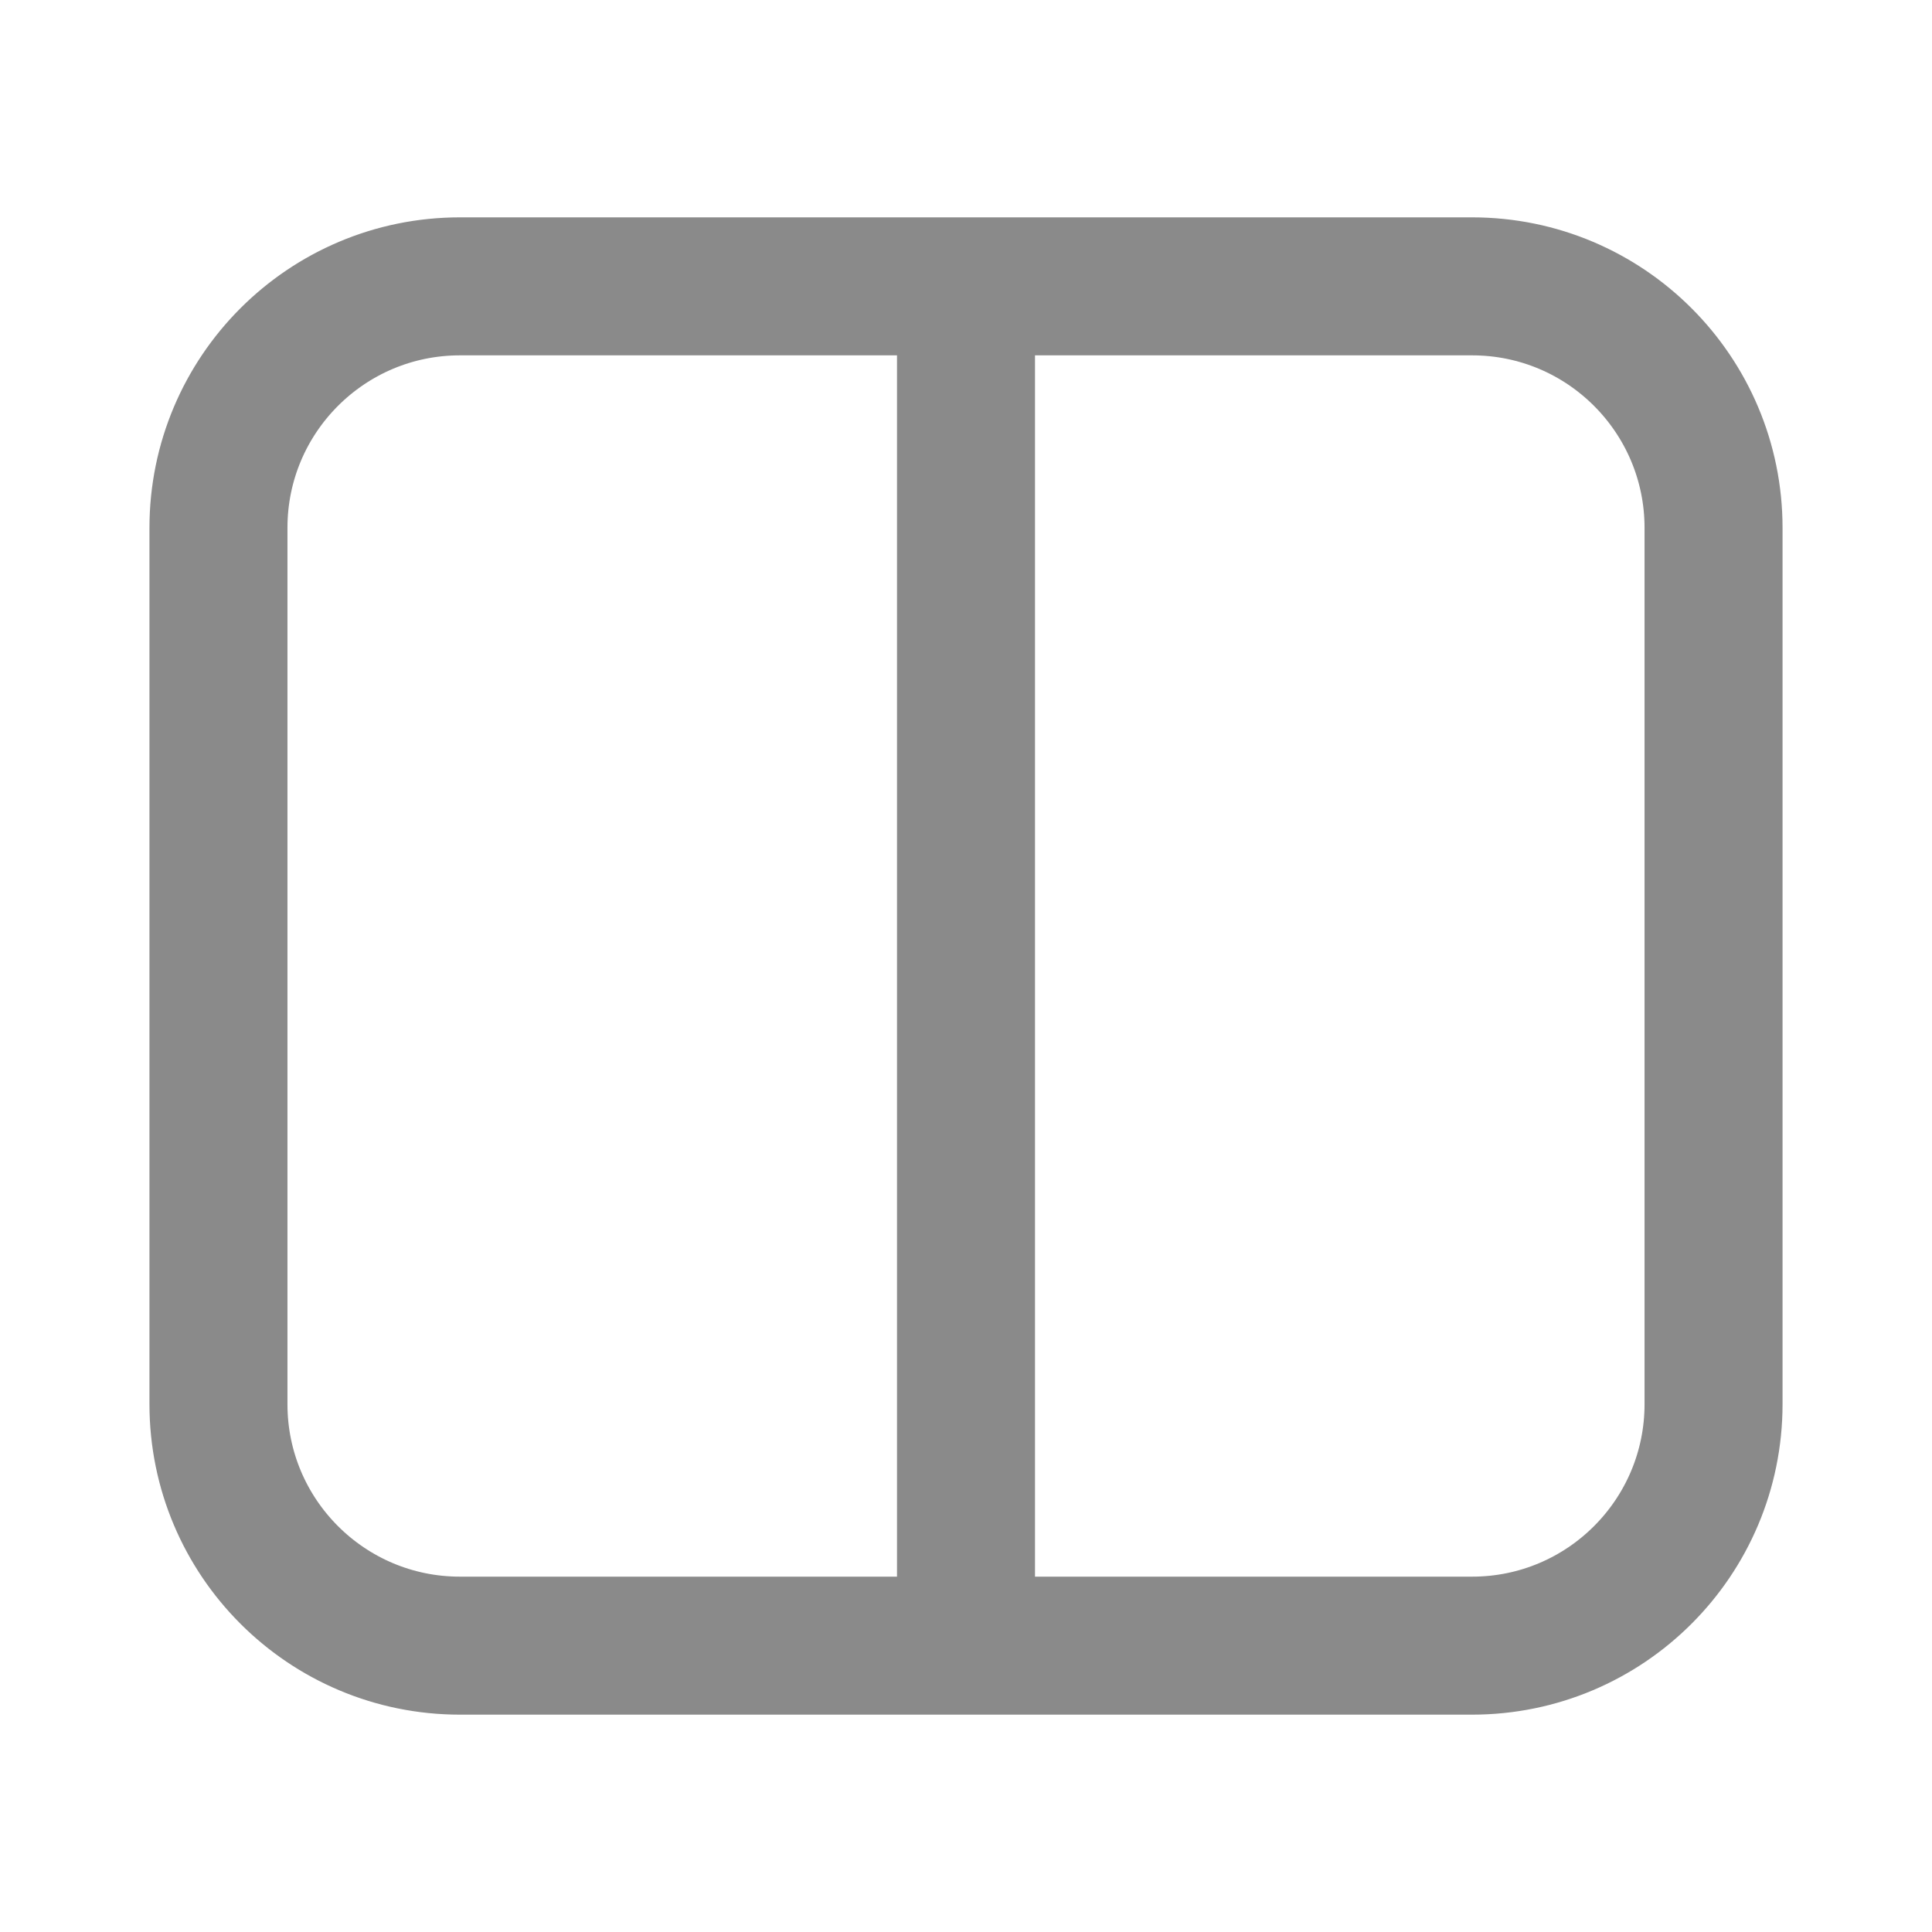
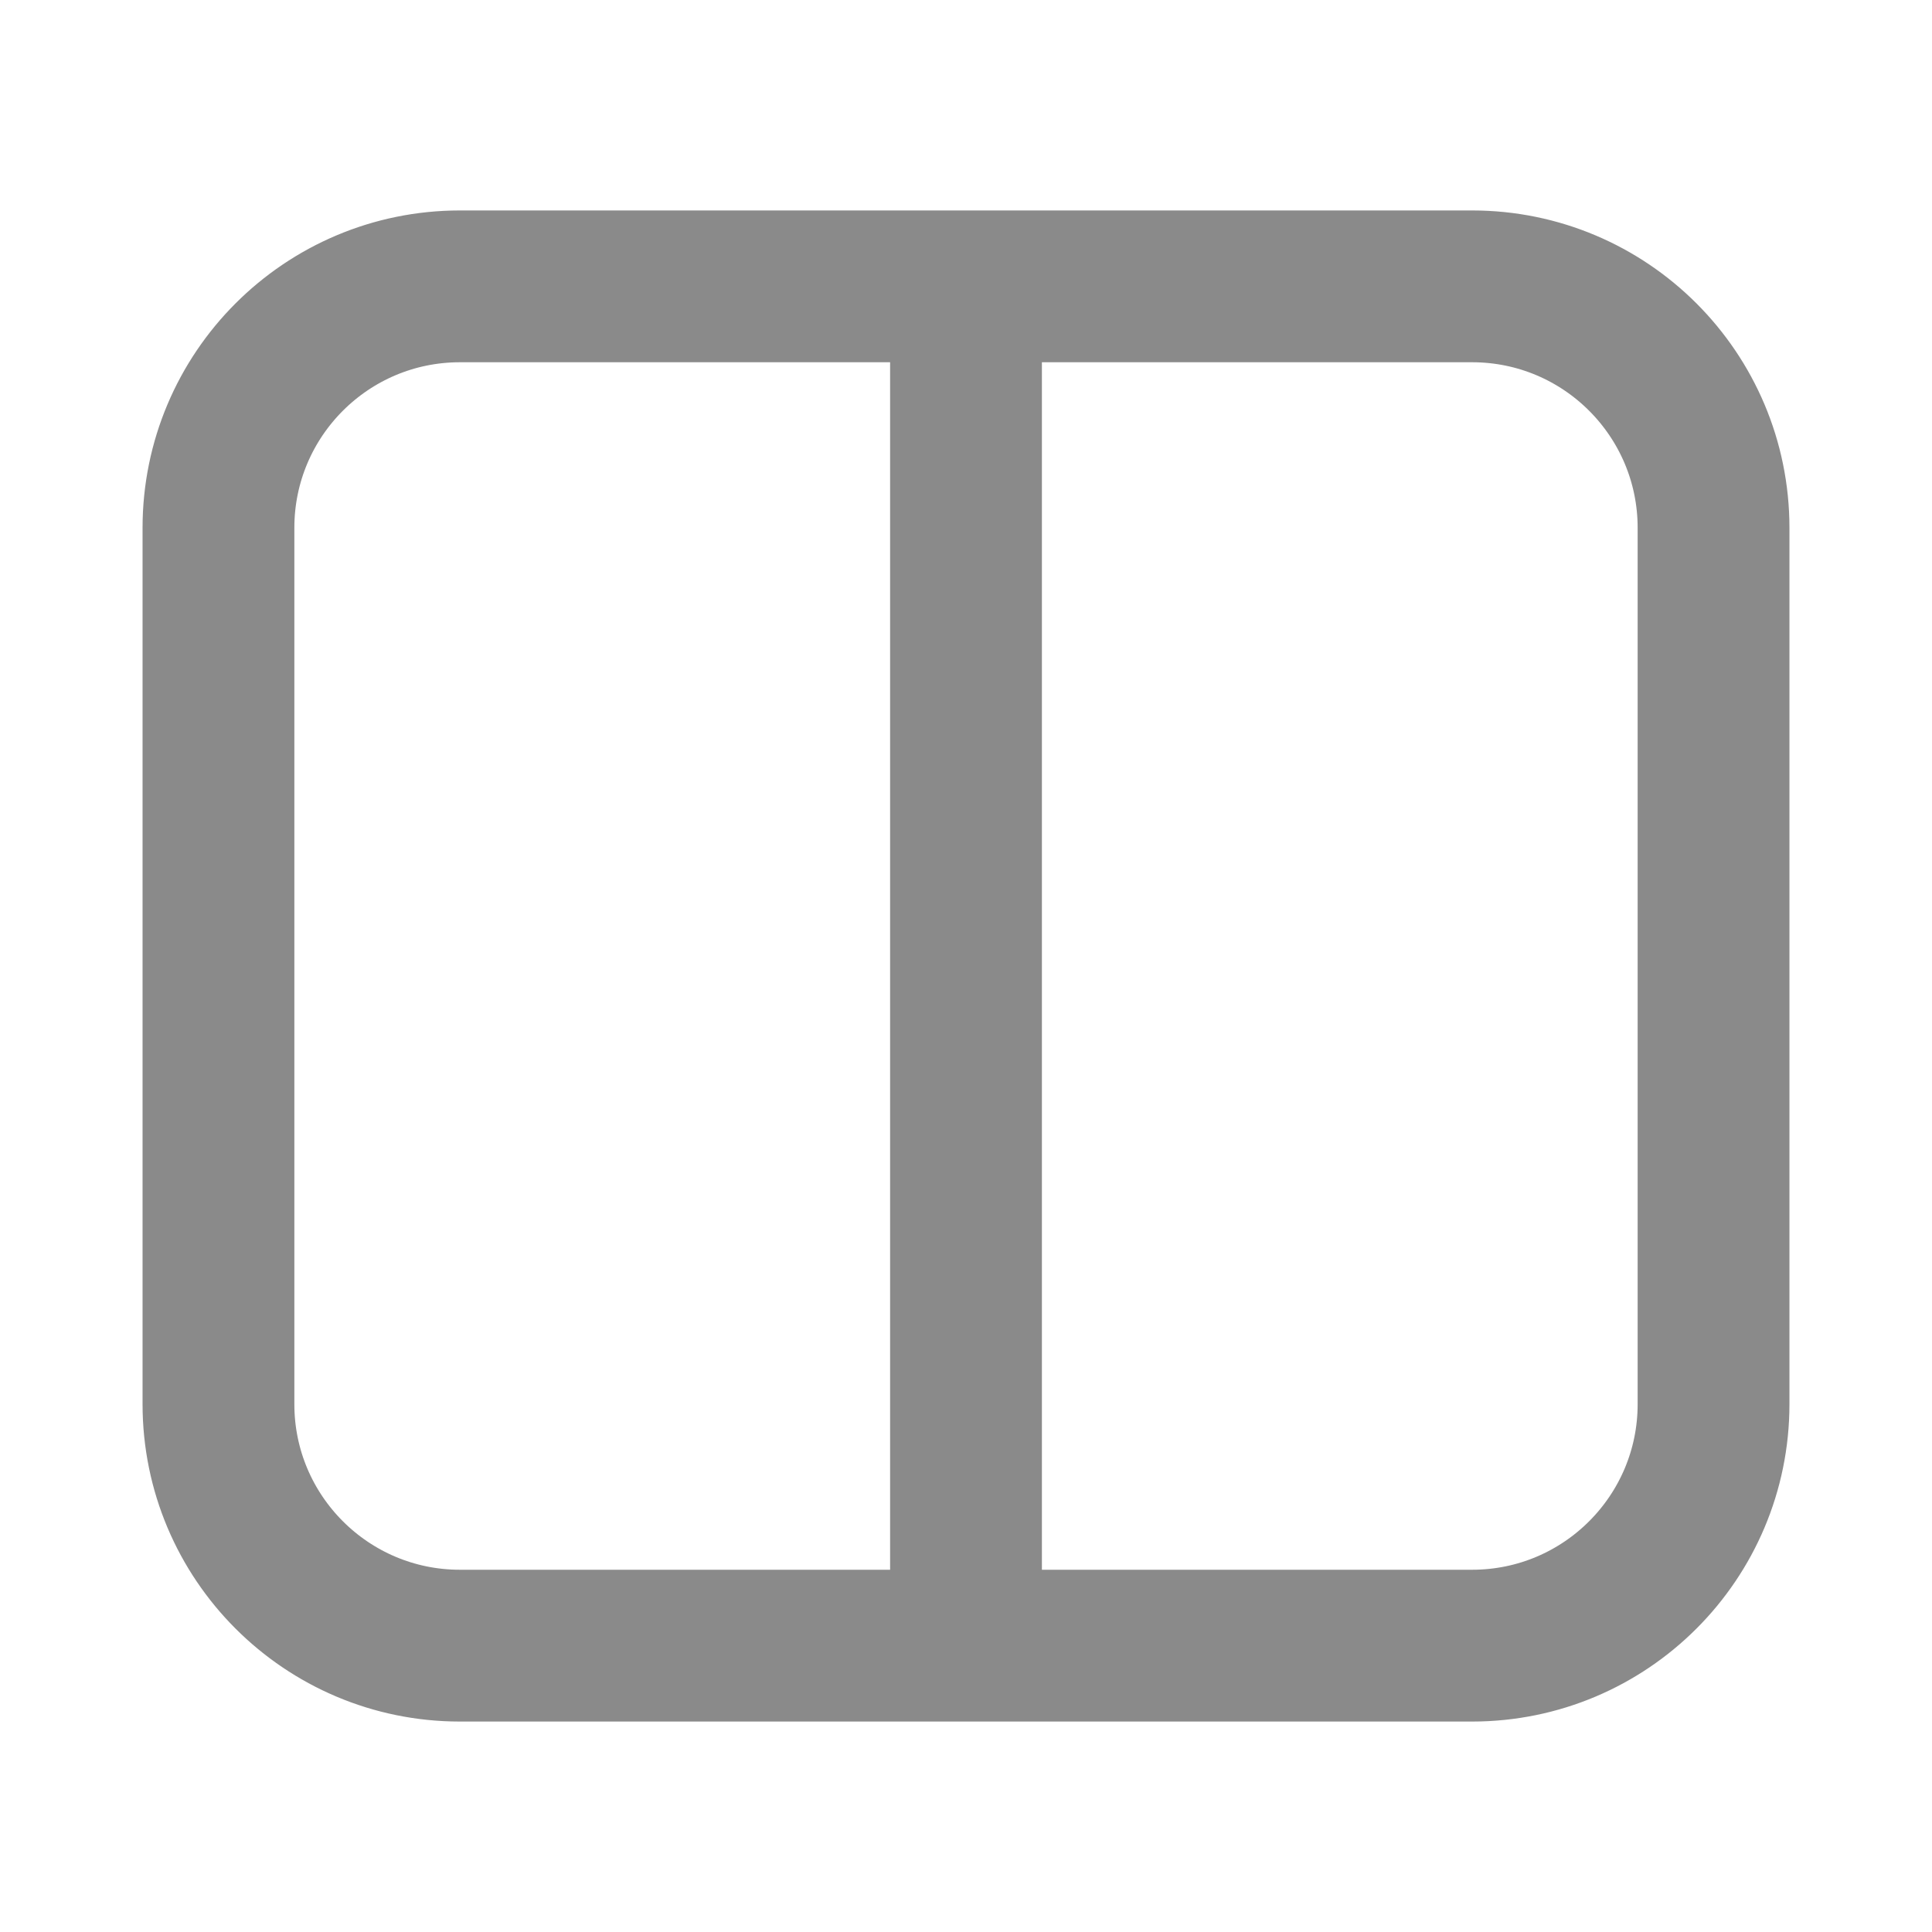
<svg xmlns="http://www.w3.org/2000/svg" preserveAspectRatio="none" overflow="visible" style="display: block;" width="14" height="14" viewBox="0 0 14 14" fill="none">
  <g id="Frame">
-     <path id="Vector" d="M7 2.075H3.333C2.366 2.075 1.583 2.859 1.583 3.825V7V10.175C1.583 11.141 2.366 11.925 3.333 11.925H7M7 2.075H10.667C11.634 2.075 12.417 2.859 12.417 3.825V7V10.175C12.417 11.141 11.634 11.925 10.667 11.925H7M7 2.075V11.925" stroke="#8A8A8A" stroke-linecap="round" stroke-linejoin="round" />
+     <path id="Vector" d="M7 2.075H3.333C2.366 2.075 1.583 2.859 1.583 3.825V7V10.175C1.583 11.141 2.366 11.925 3.333 11.925H7M7 2.075H10.667C11.634 2.075 12.417 2.859 12.417 3.825V7V10.175C12.417 11.141 11.634 11.925 10.667 11.925H7M7 2.075V11.925" stroke-width="1.1" stroke="#8A8A8A" stroke-linecap="round" stroke-linejoin="round" />
  </g>
</svg>
